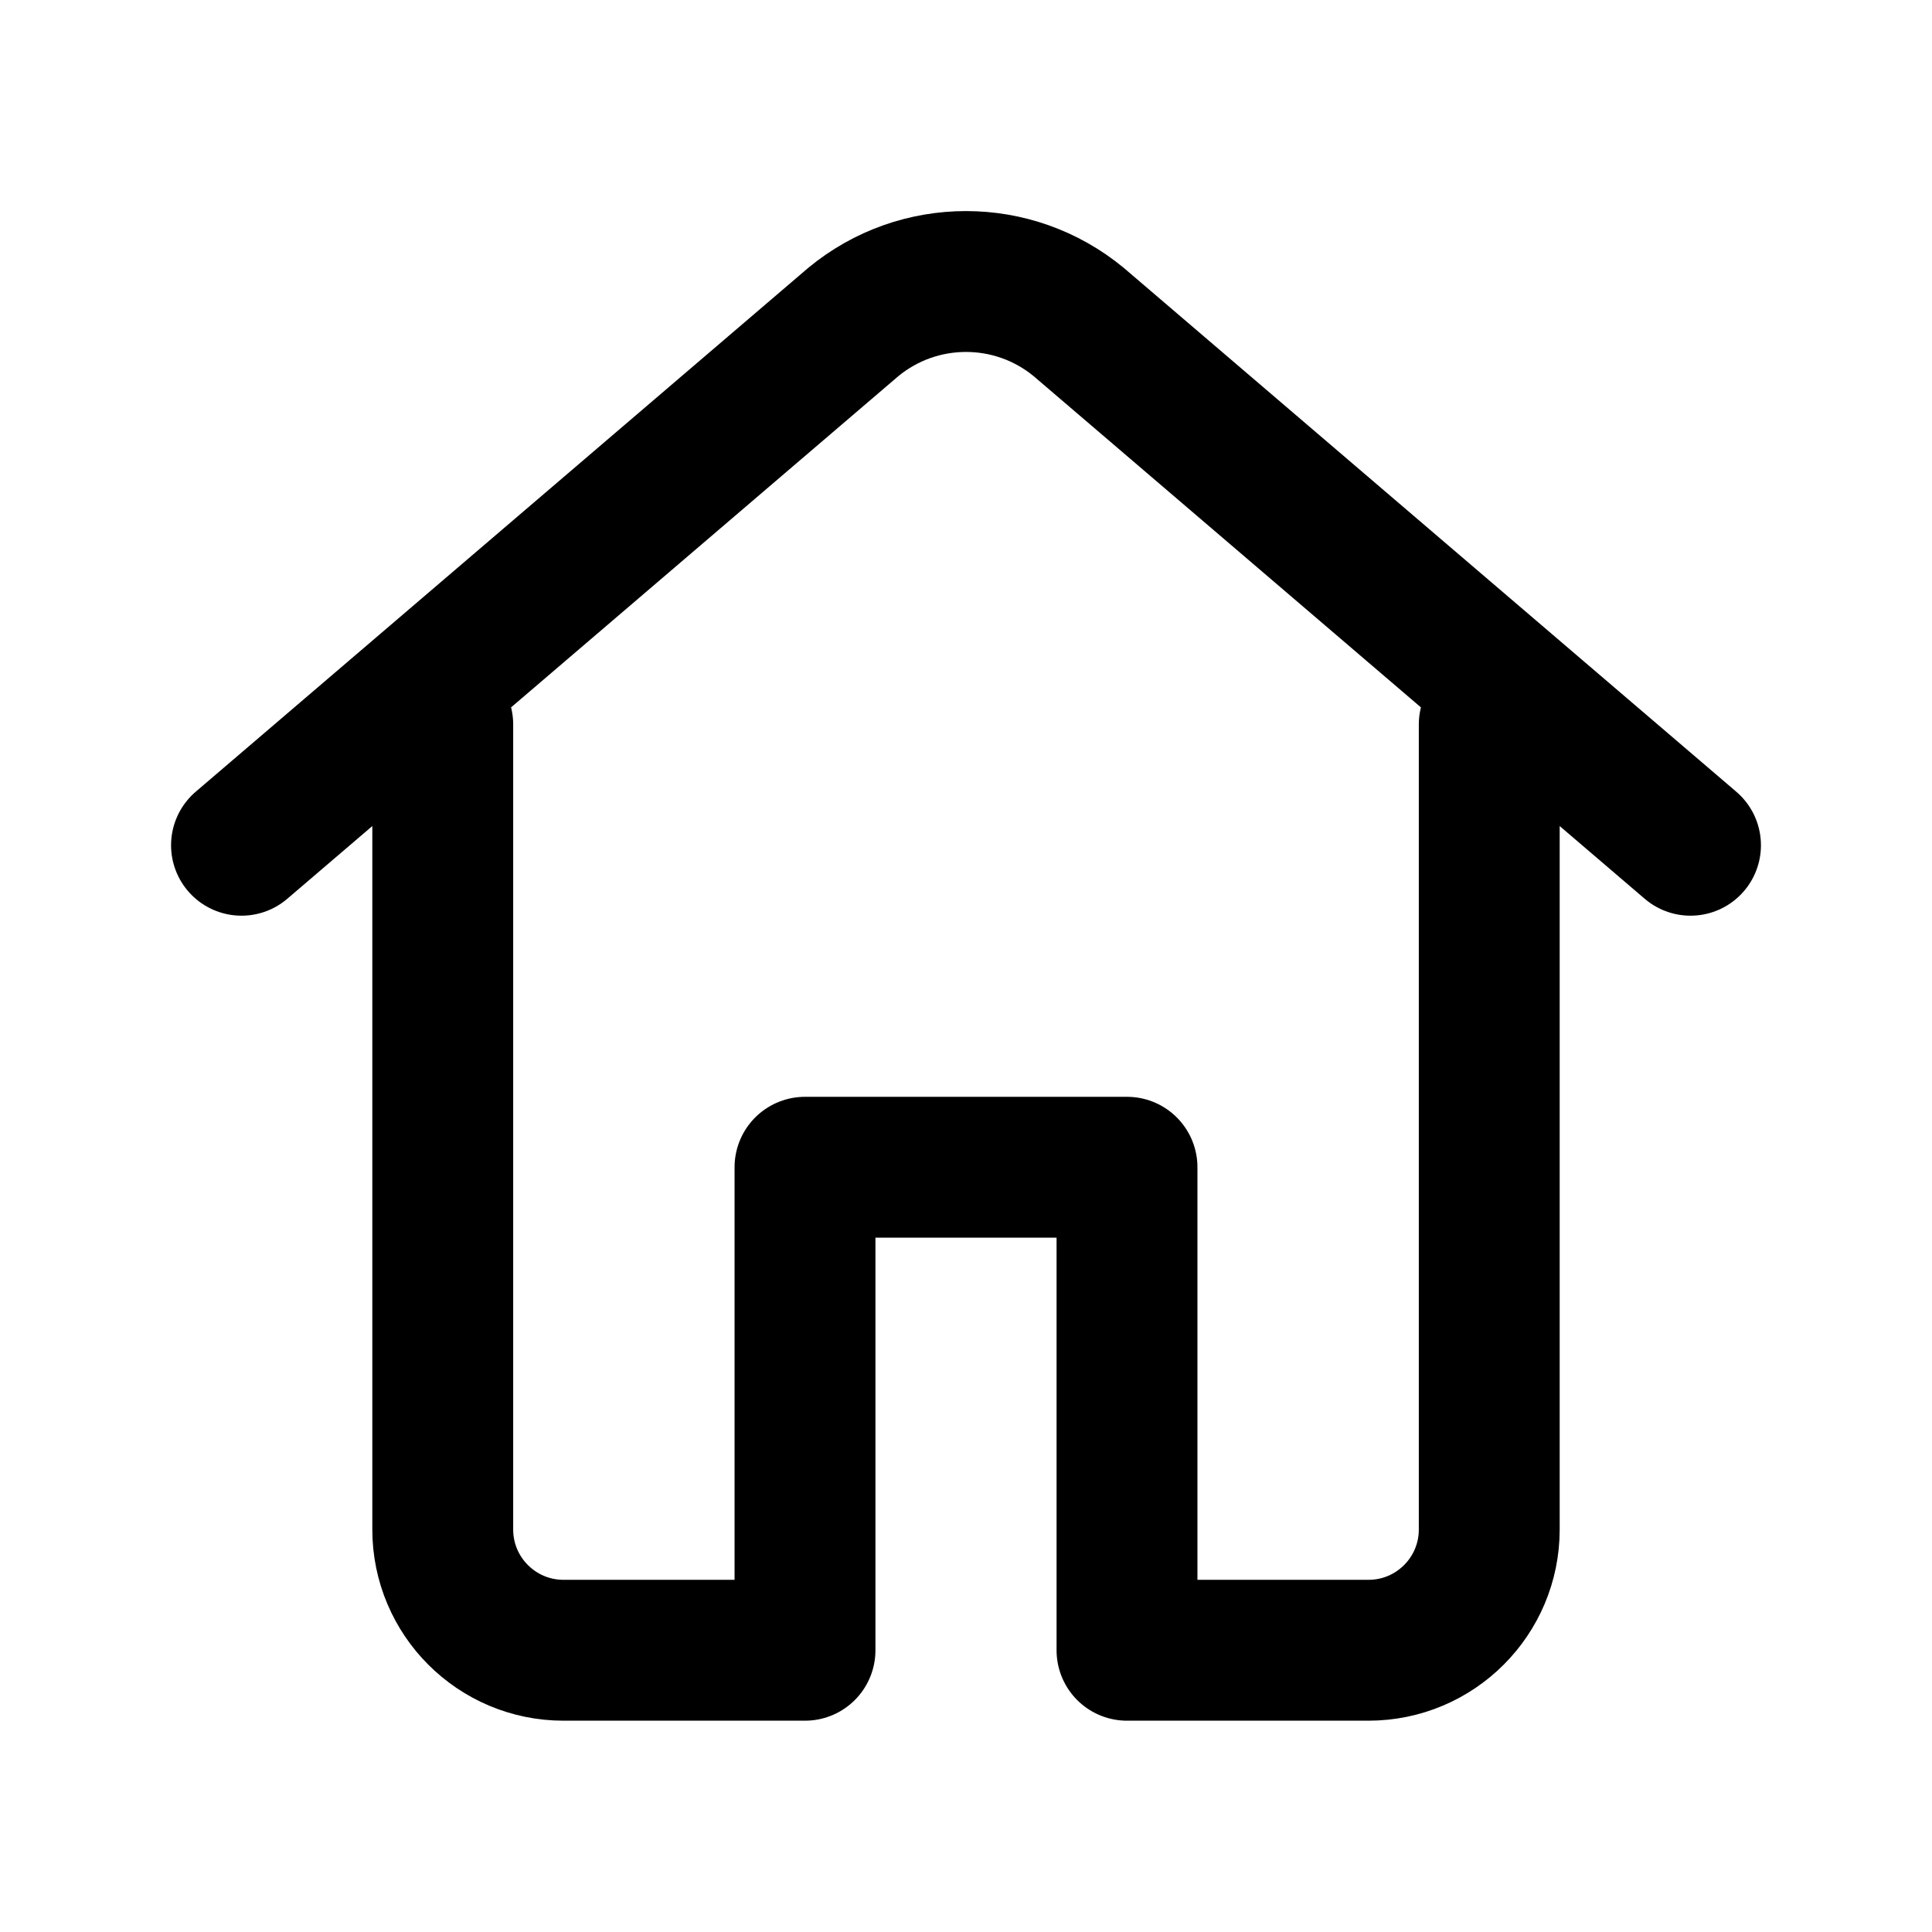
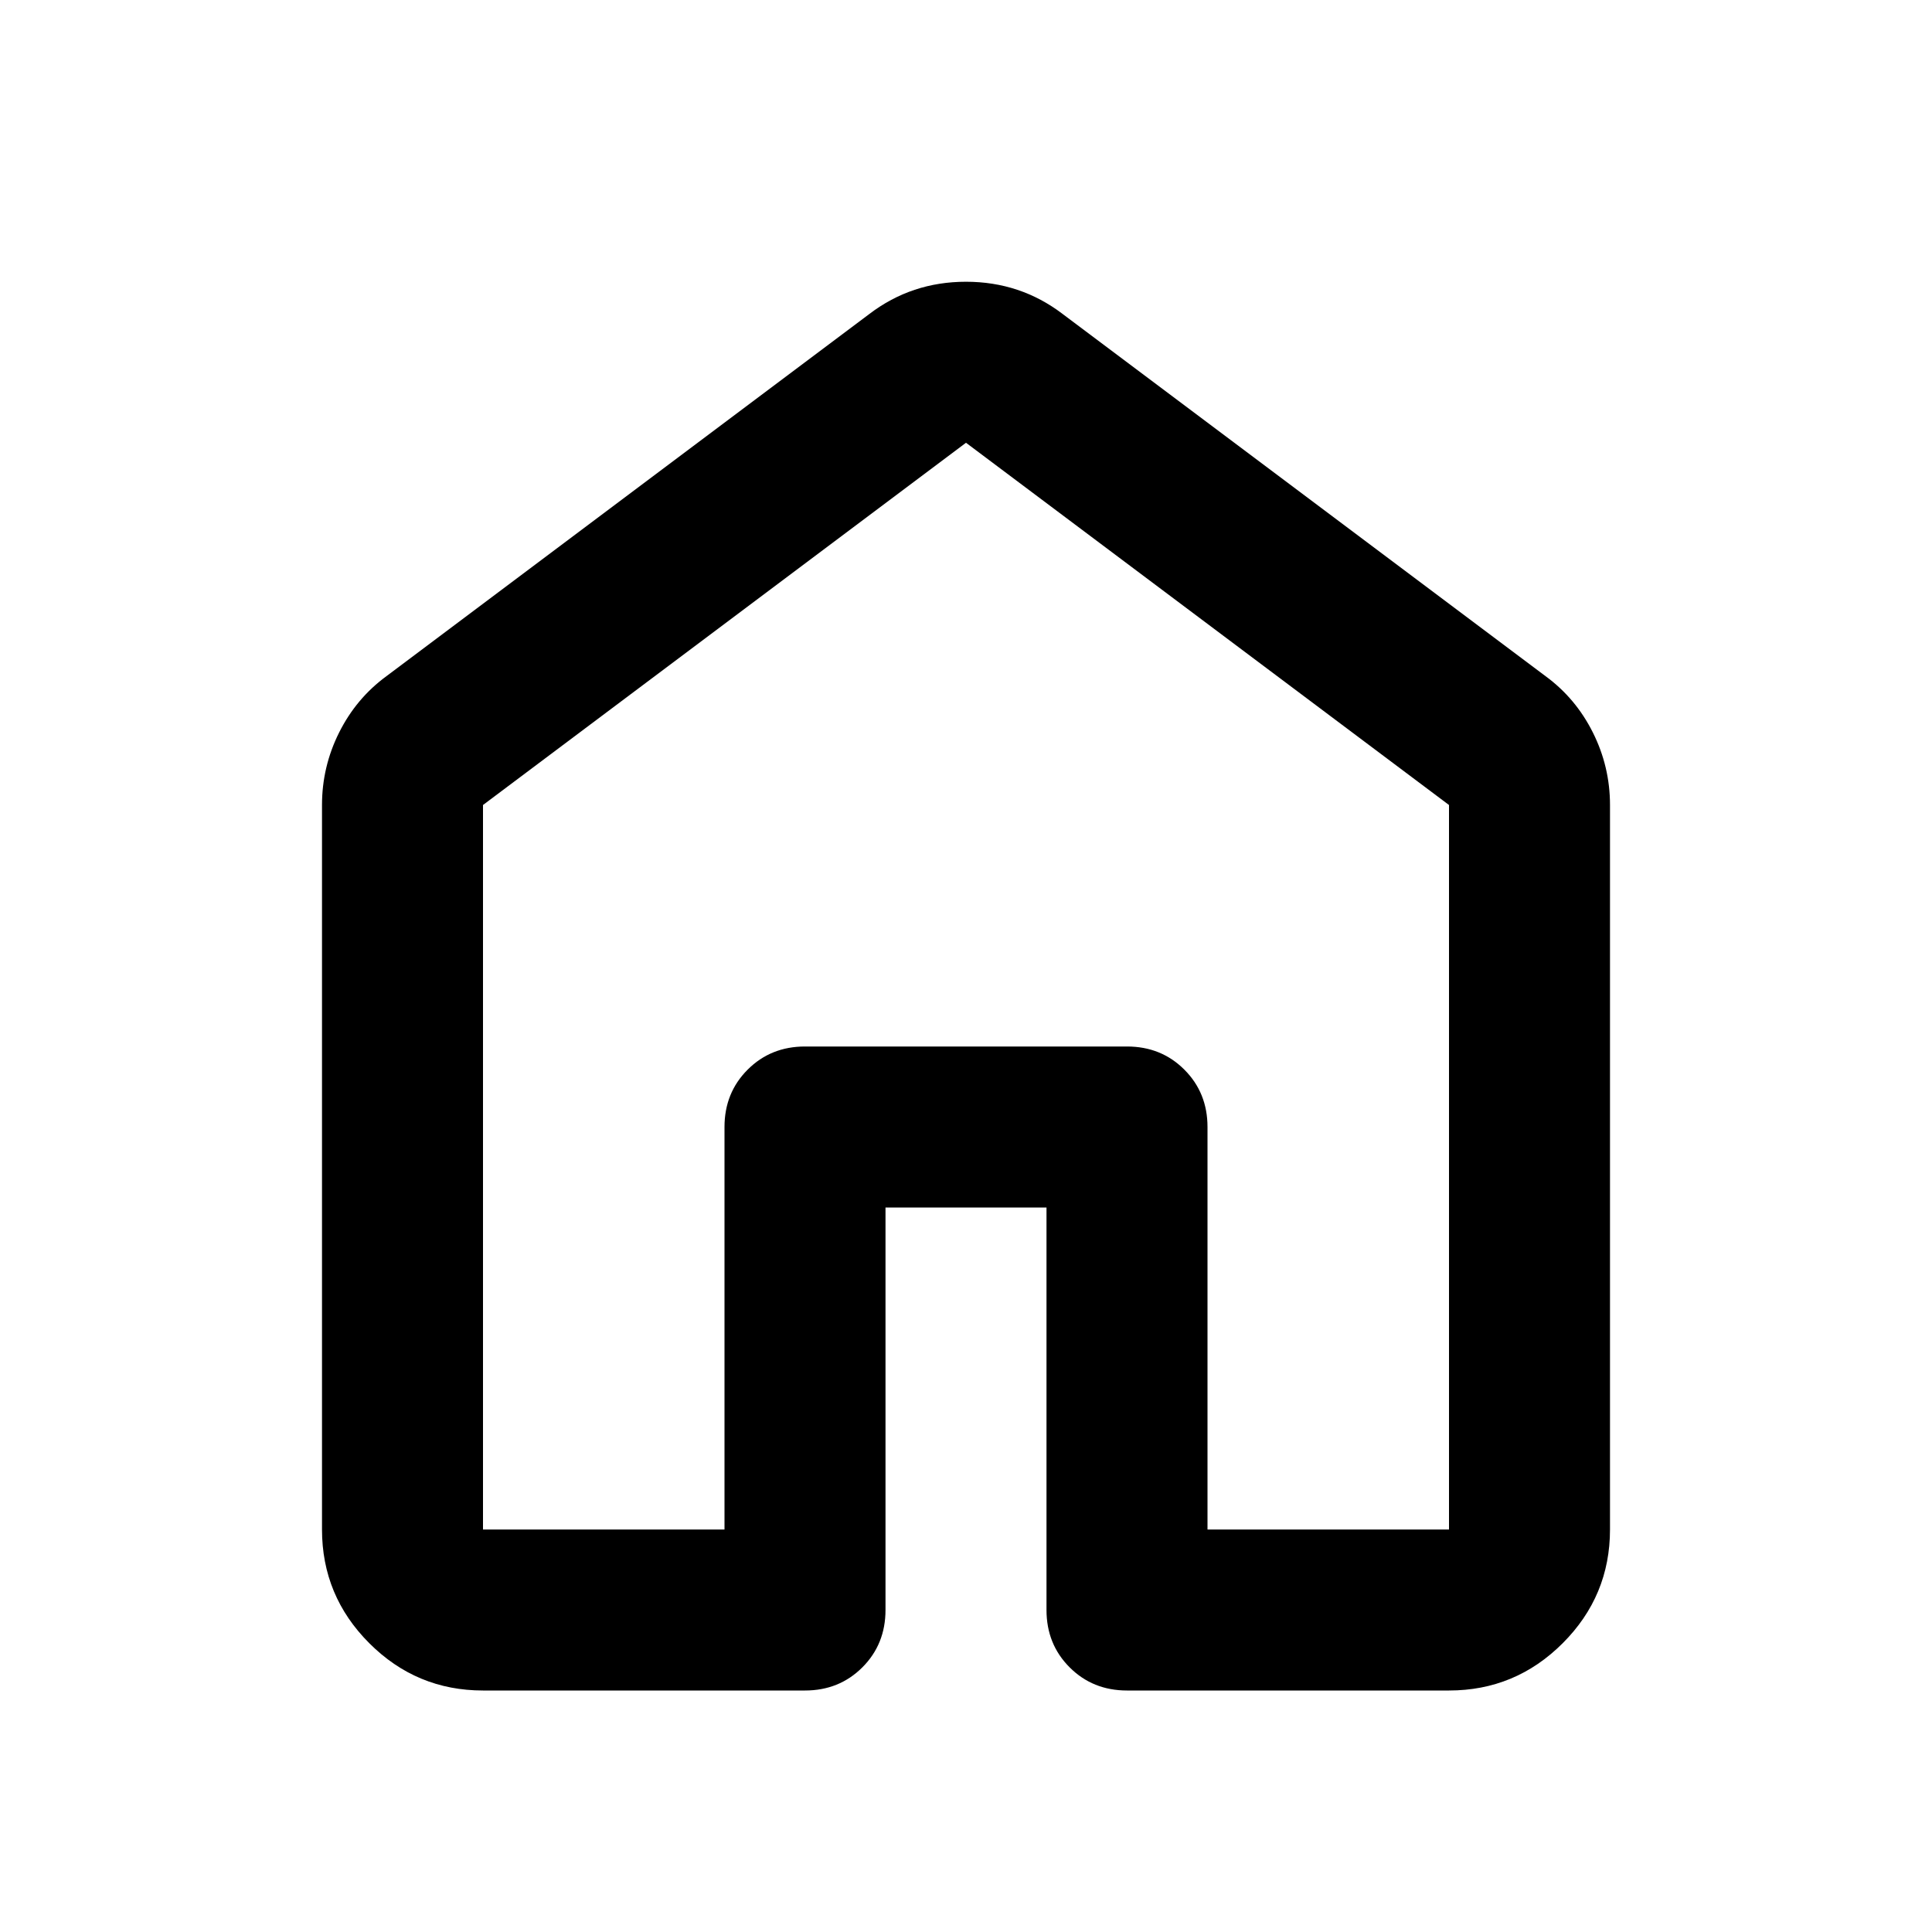
- <svg xmlns="http://www.w3.org/2000/svg" viewBox="0 0 24 24" fill="none" stroke="currentColor" stroke-width="1.75" stroke-linecap="round" stroke-linejoin="round">
-   <path d="M3 10.5 10.6 4a2.2 2.2 0 0 1 2.8 0l7.6 6.5M5.5 9v10a1.5 1.5 0 0 0 1.5 1.5h3v-6h4v6h3a1.5 1.5 0 0 0 1.5-1.5V9" />
+ <svg xmlns="http://www.w3.org/2000/svg" height="24" viewBox="0 -960 960 960" width="24">
+   <path d="M240-200h120v-200q0-17 11.5-28.5T400-440h160q17 0 28.5 11.5T600-400v200h120v-360L480-740 240-560v360Zm-80 0v-360q0-19 8.5-36t23.5-28l240-180q21-16 48-16t48 16l240 180q15 11 23.5 28t8.5 36v360q0 33-23.5 56.5T720-120H560q-17 0-28.5-11.5T520-160v-200h-80v200q0 17-11.5 28.5T400-120H240q-33 0-56.5-23.5T160-200Zm320-270Z" />
</svg>
